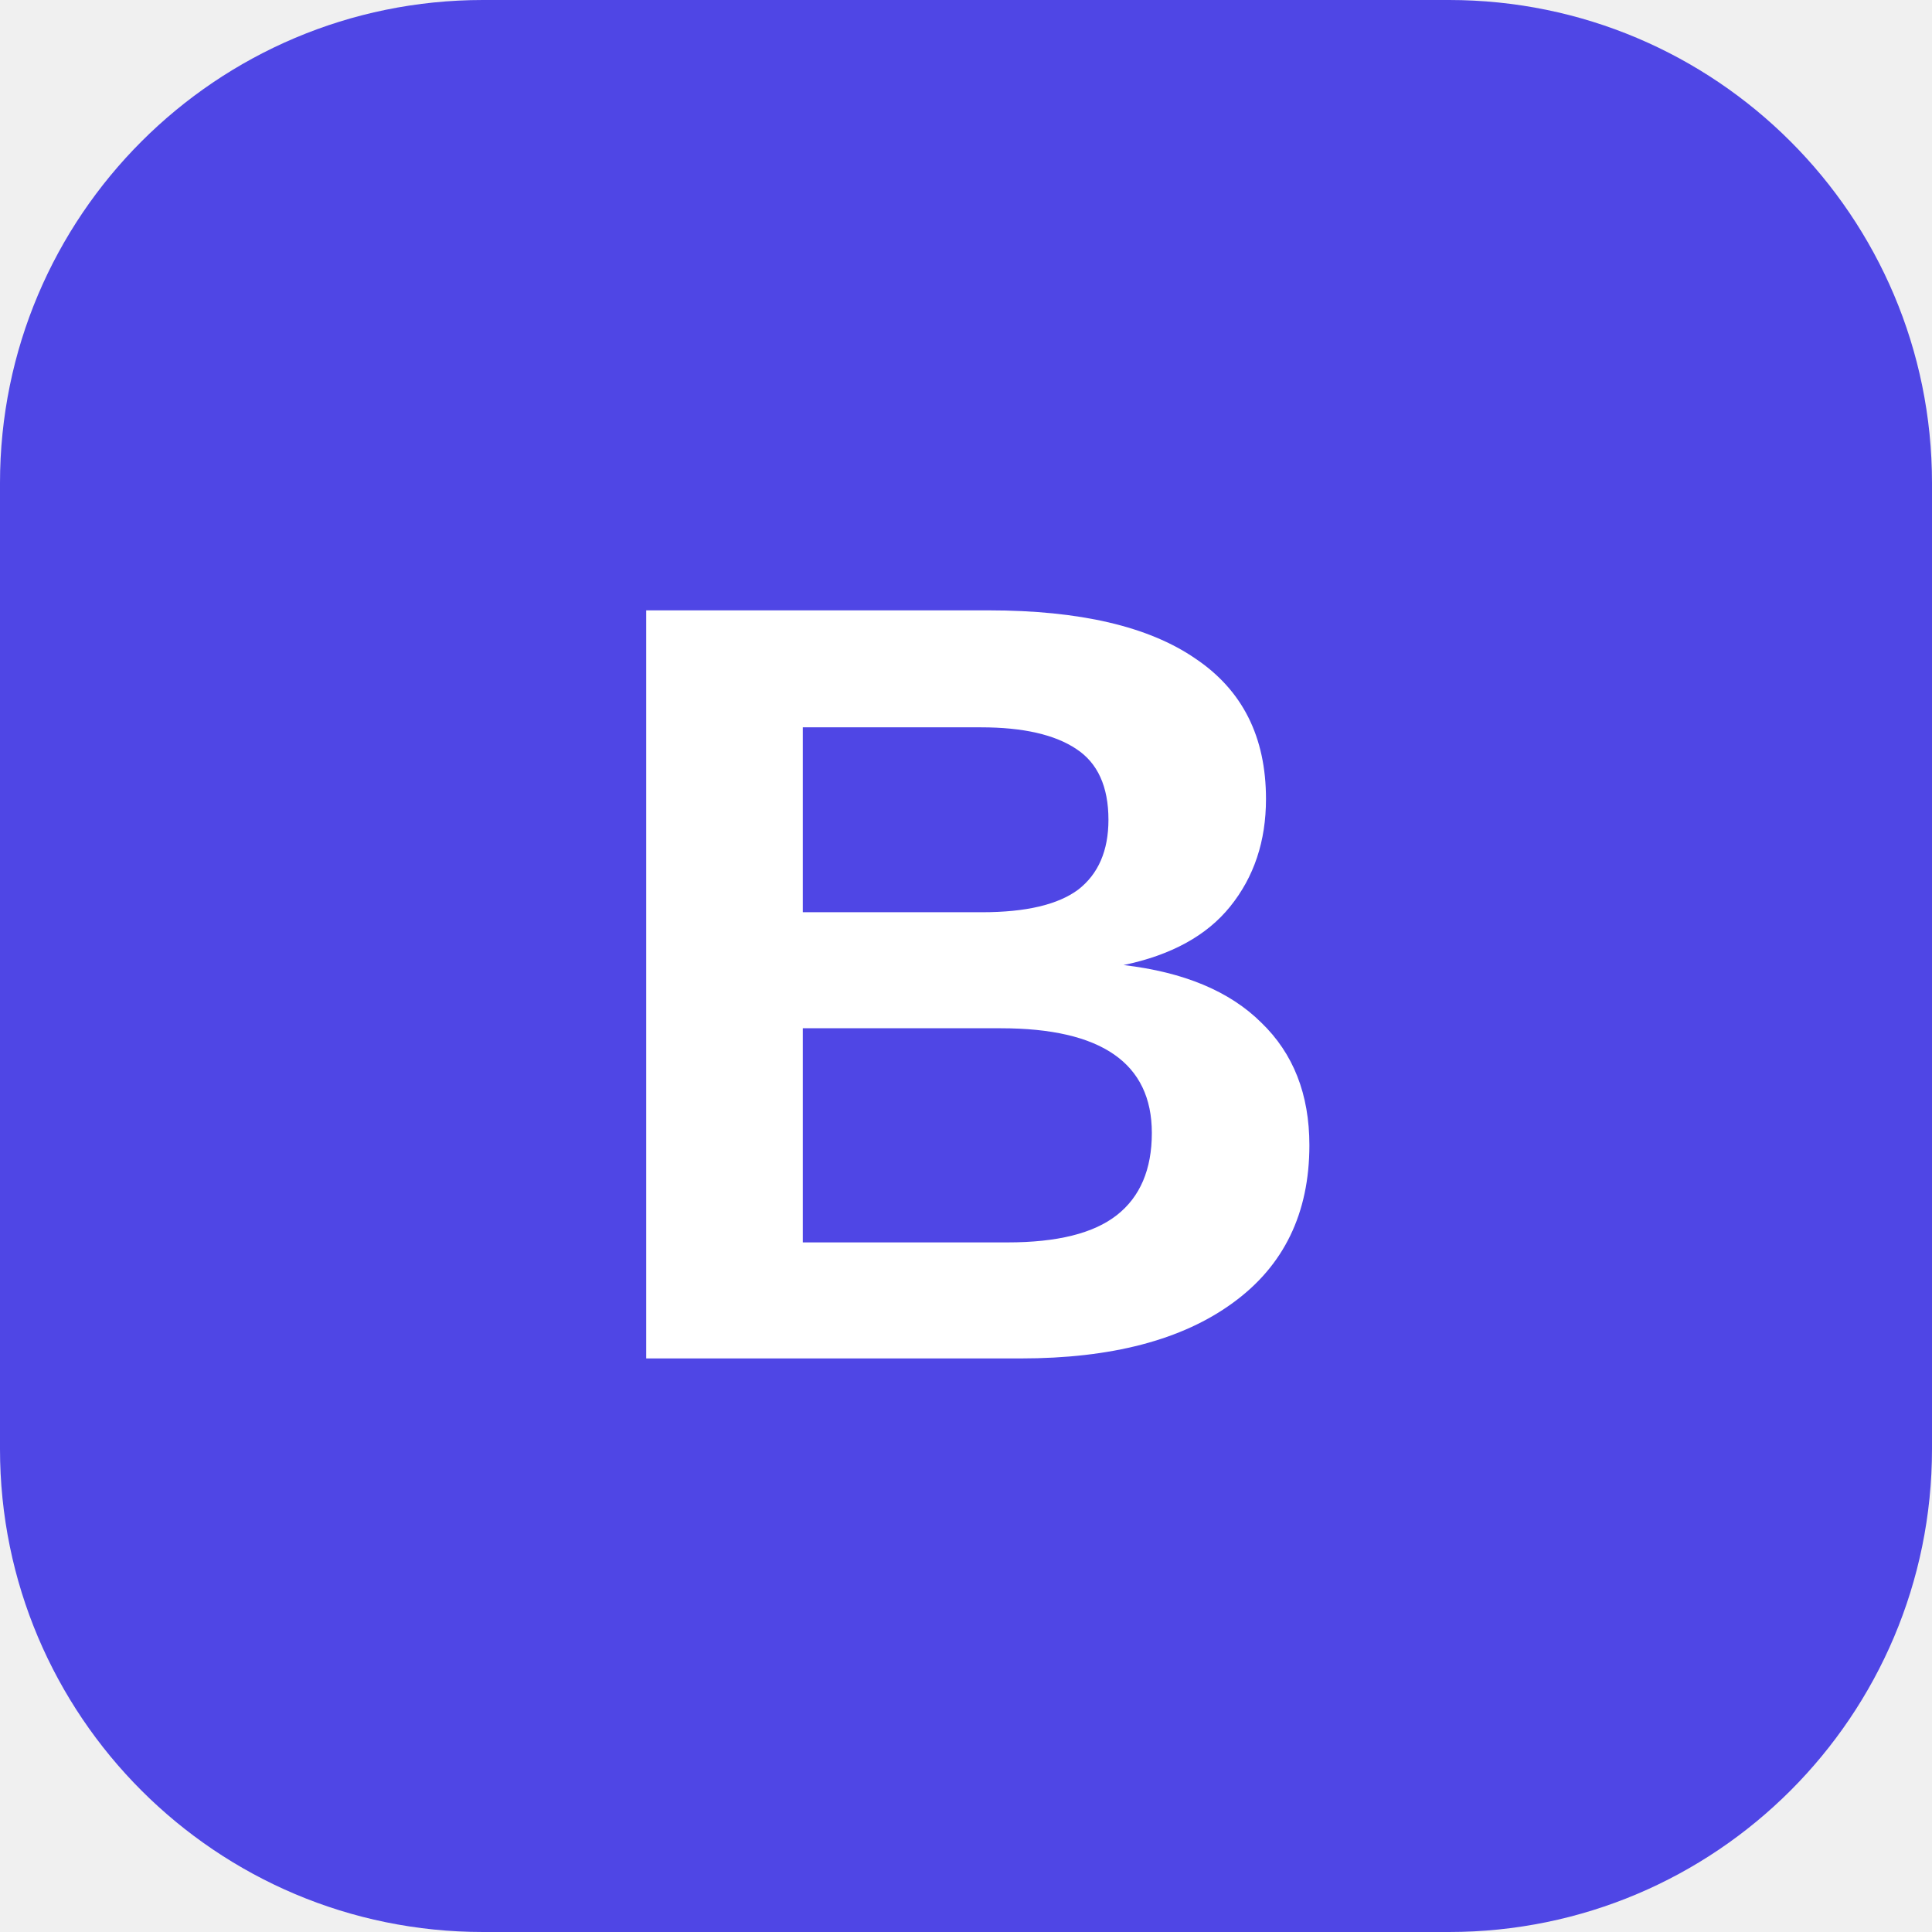
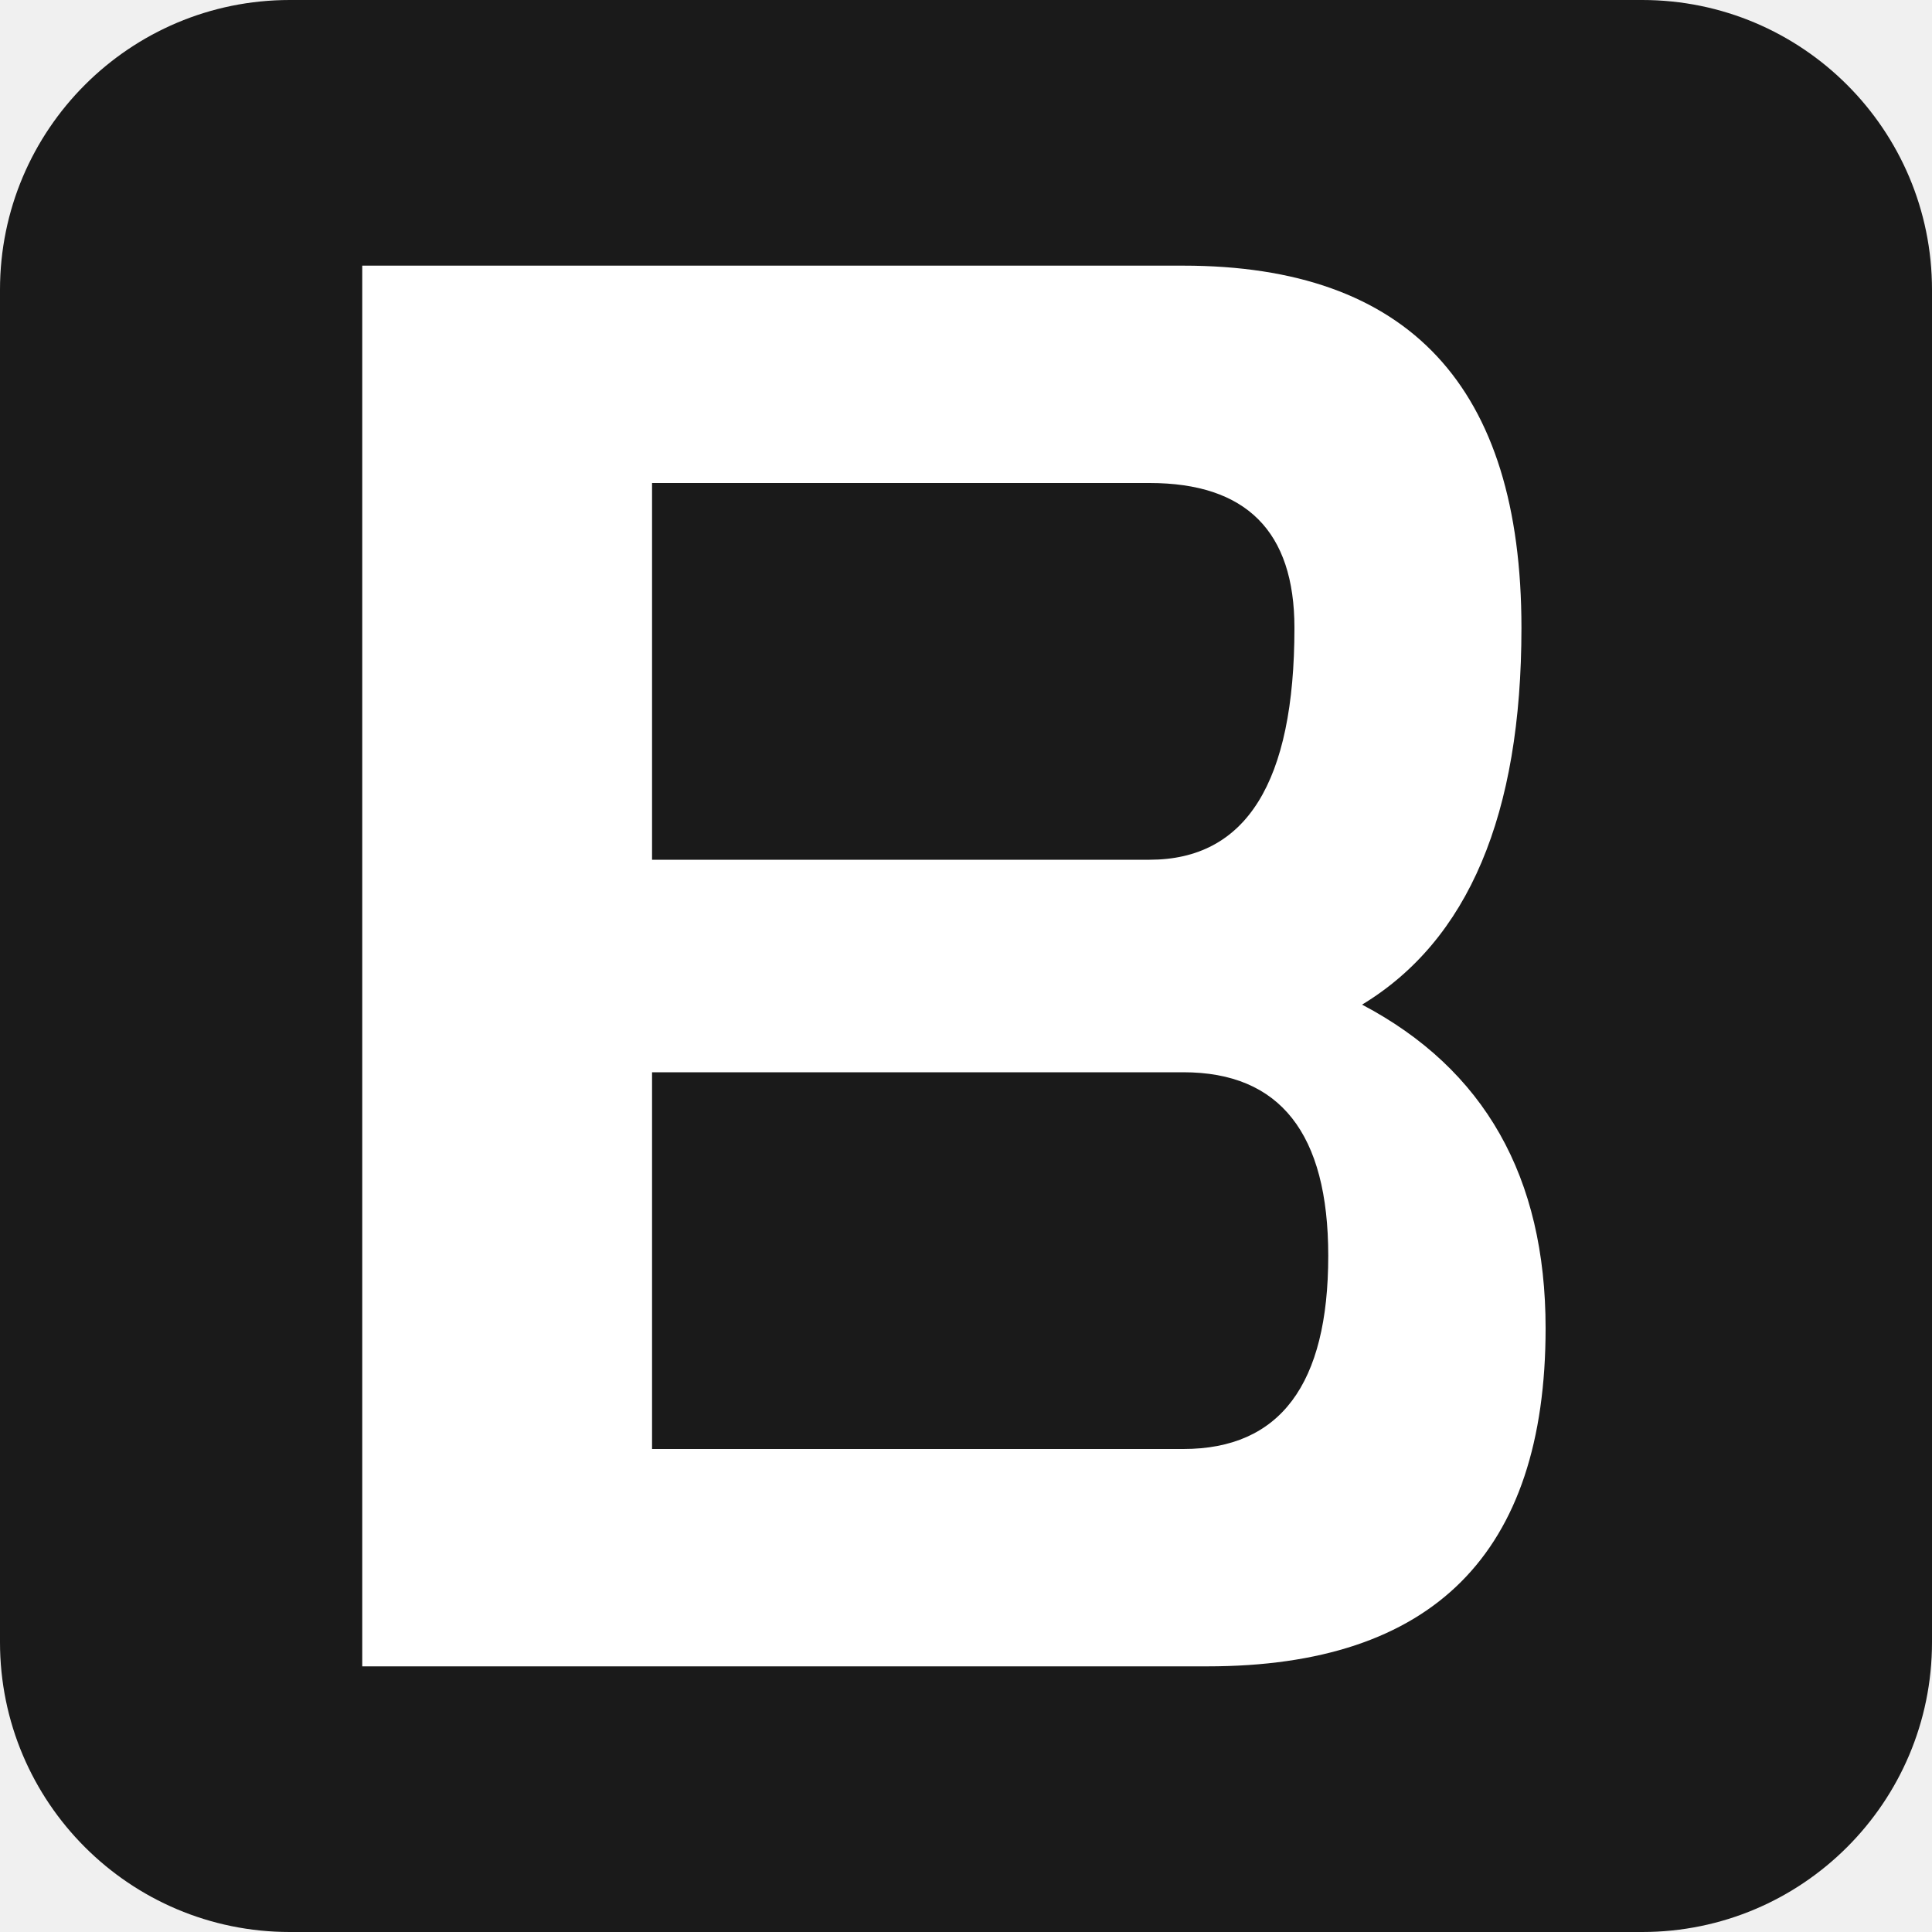
- <svg xmlns="http://www.w3.org/2000/svg" viewBox="0 0 32 32">
-   <rect width="32" height="32" rx="8" fill="#4F46E5" />
-   <text x="16" y="22.5" font-family="Arial,Helvetica,sans-serif" font-size="18" font-weight="700" fill="#fff" text-anchor="middle">B</text>
+ <svg xmlns="http://www.w3.org/2000/svg" viewBox="140 140 400 400">
+   <rect x="140" y="140" width="400" height="400" rx="60" fill="#1a1a1a" />
+   <path fill-rule="evenodd" fill="#fff" d="M215,195 L215,485 L390,485 Q460,485 460,415 Q460,368 422,348 Q455,328 455,270 Q455,195 385,195 Z M275,240 L275,318 L378,318 Q408,318 408,270 Q408,240 378,240 Z M275,362 L275,440 L385,440 Q415,440 415,400 Q415,362 385,362 Z" />
</svg>
